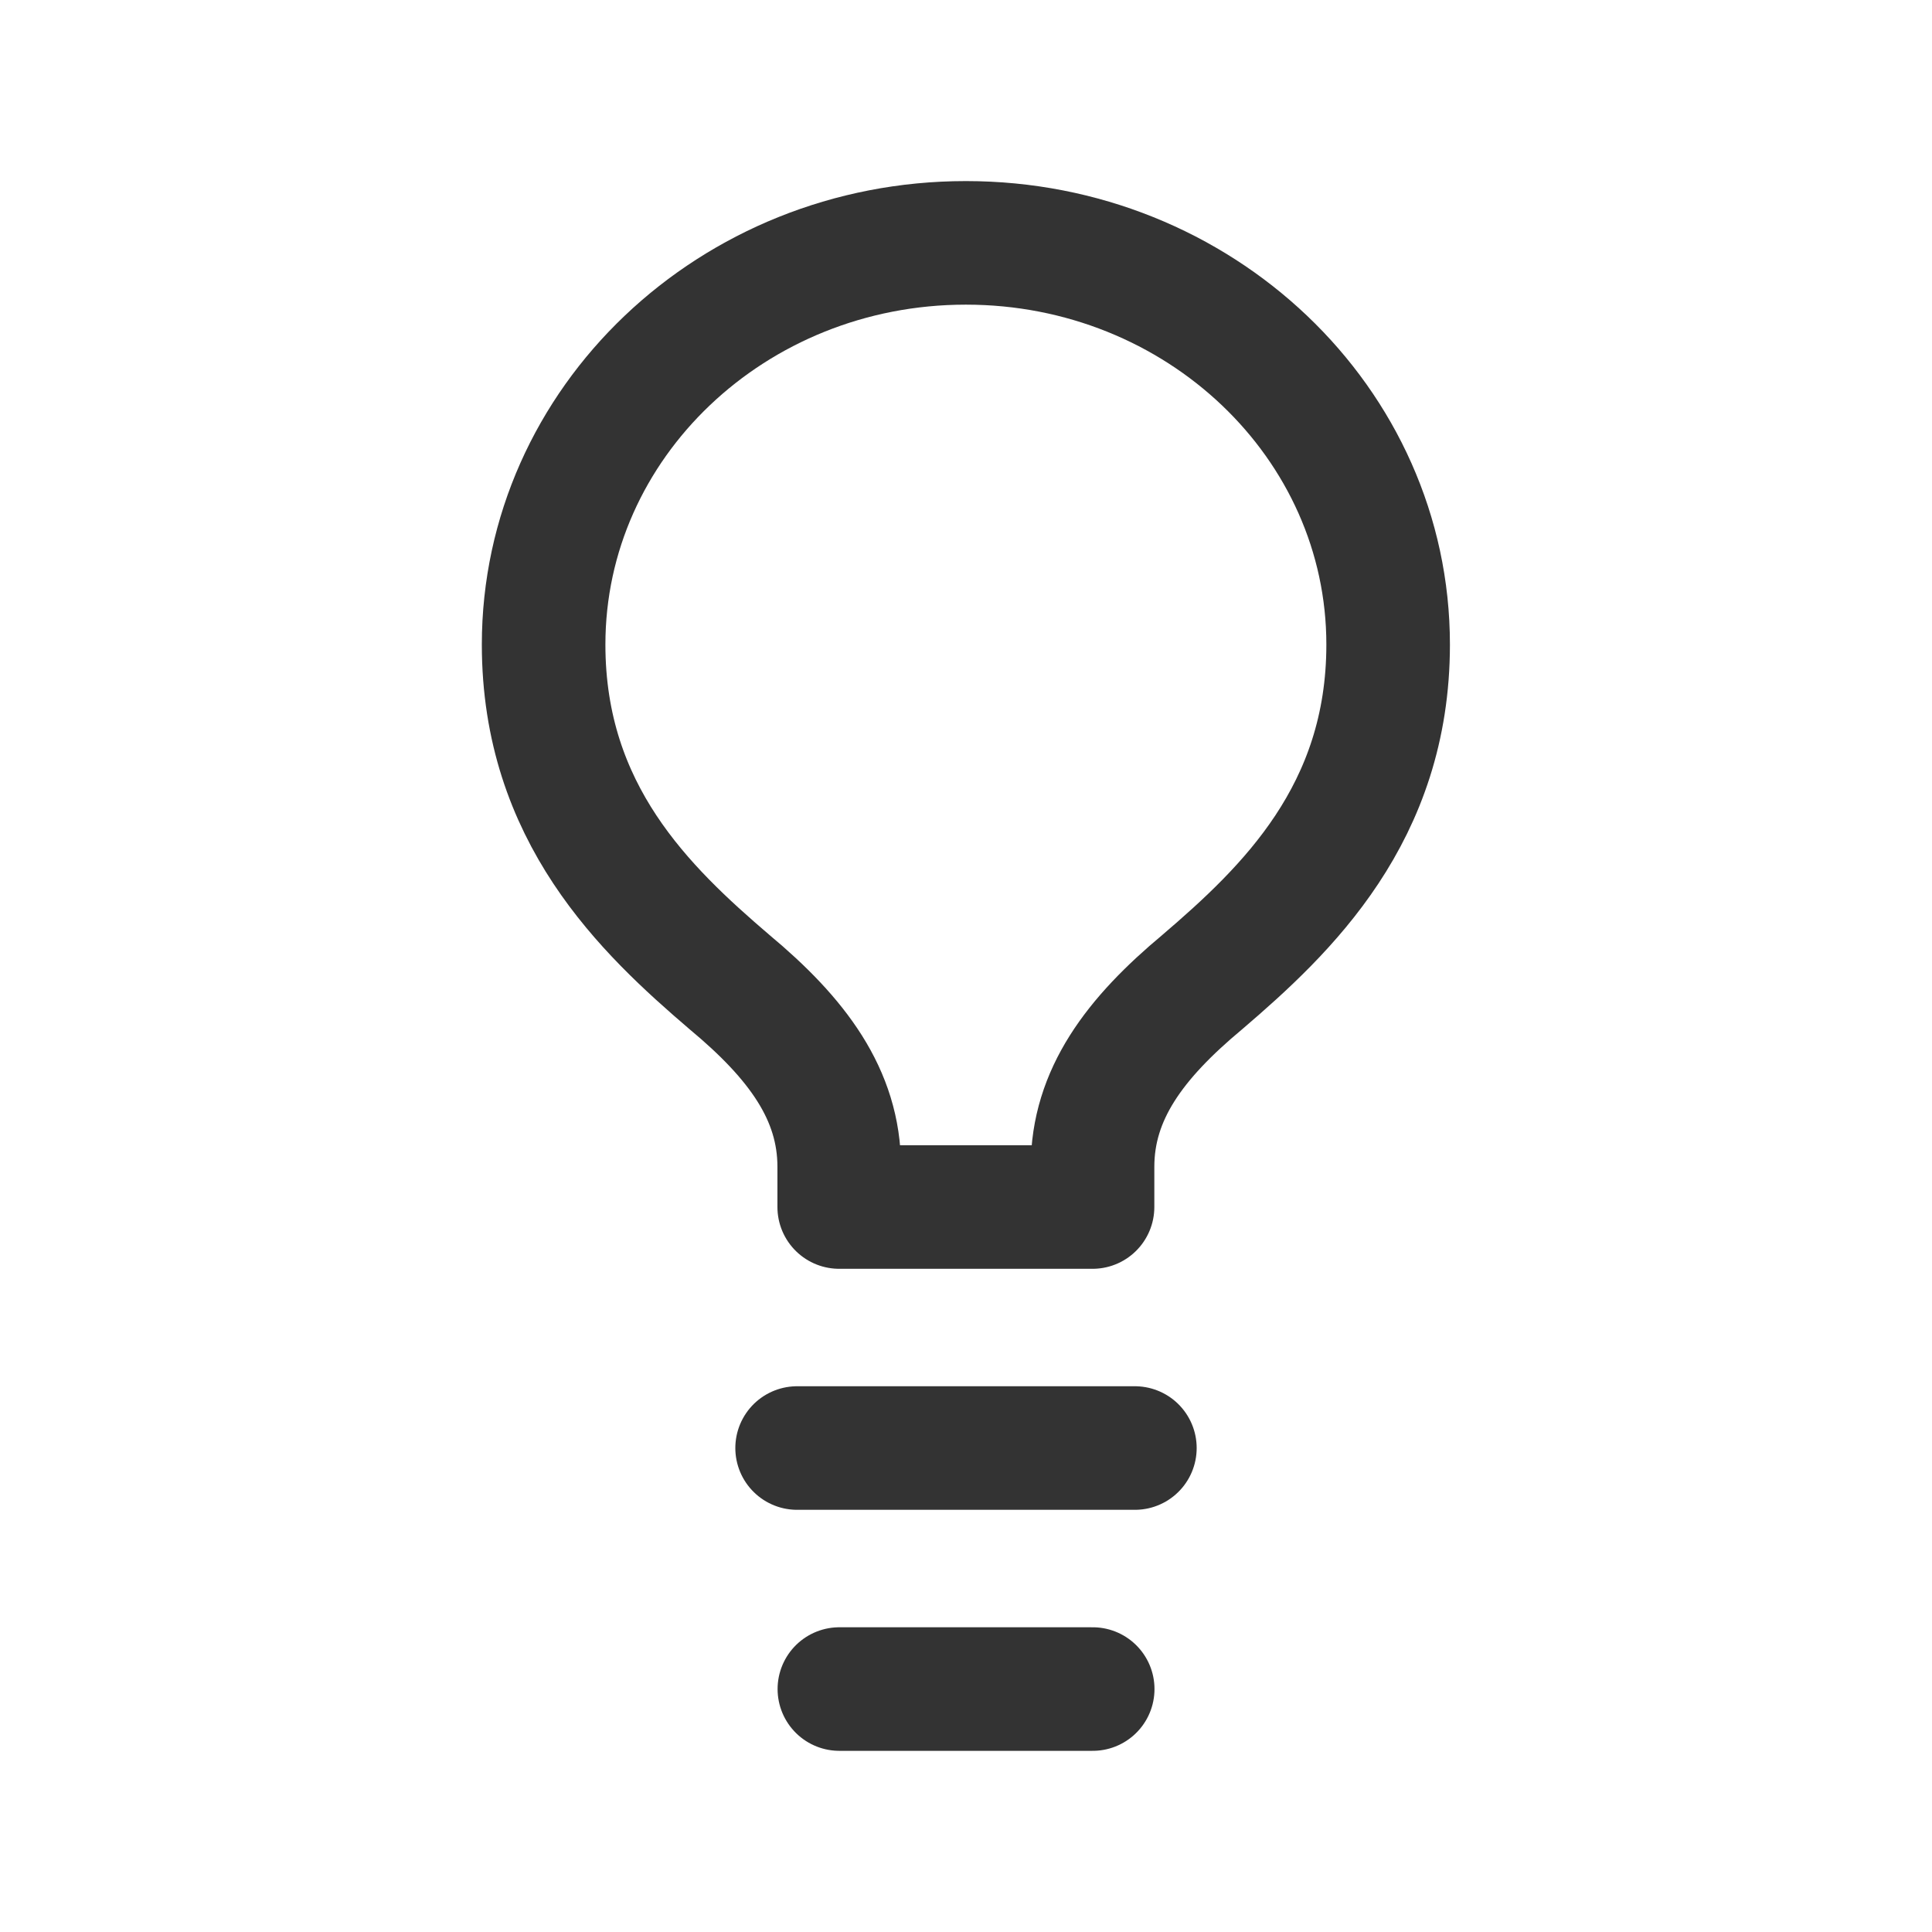
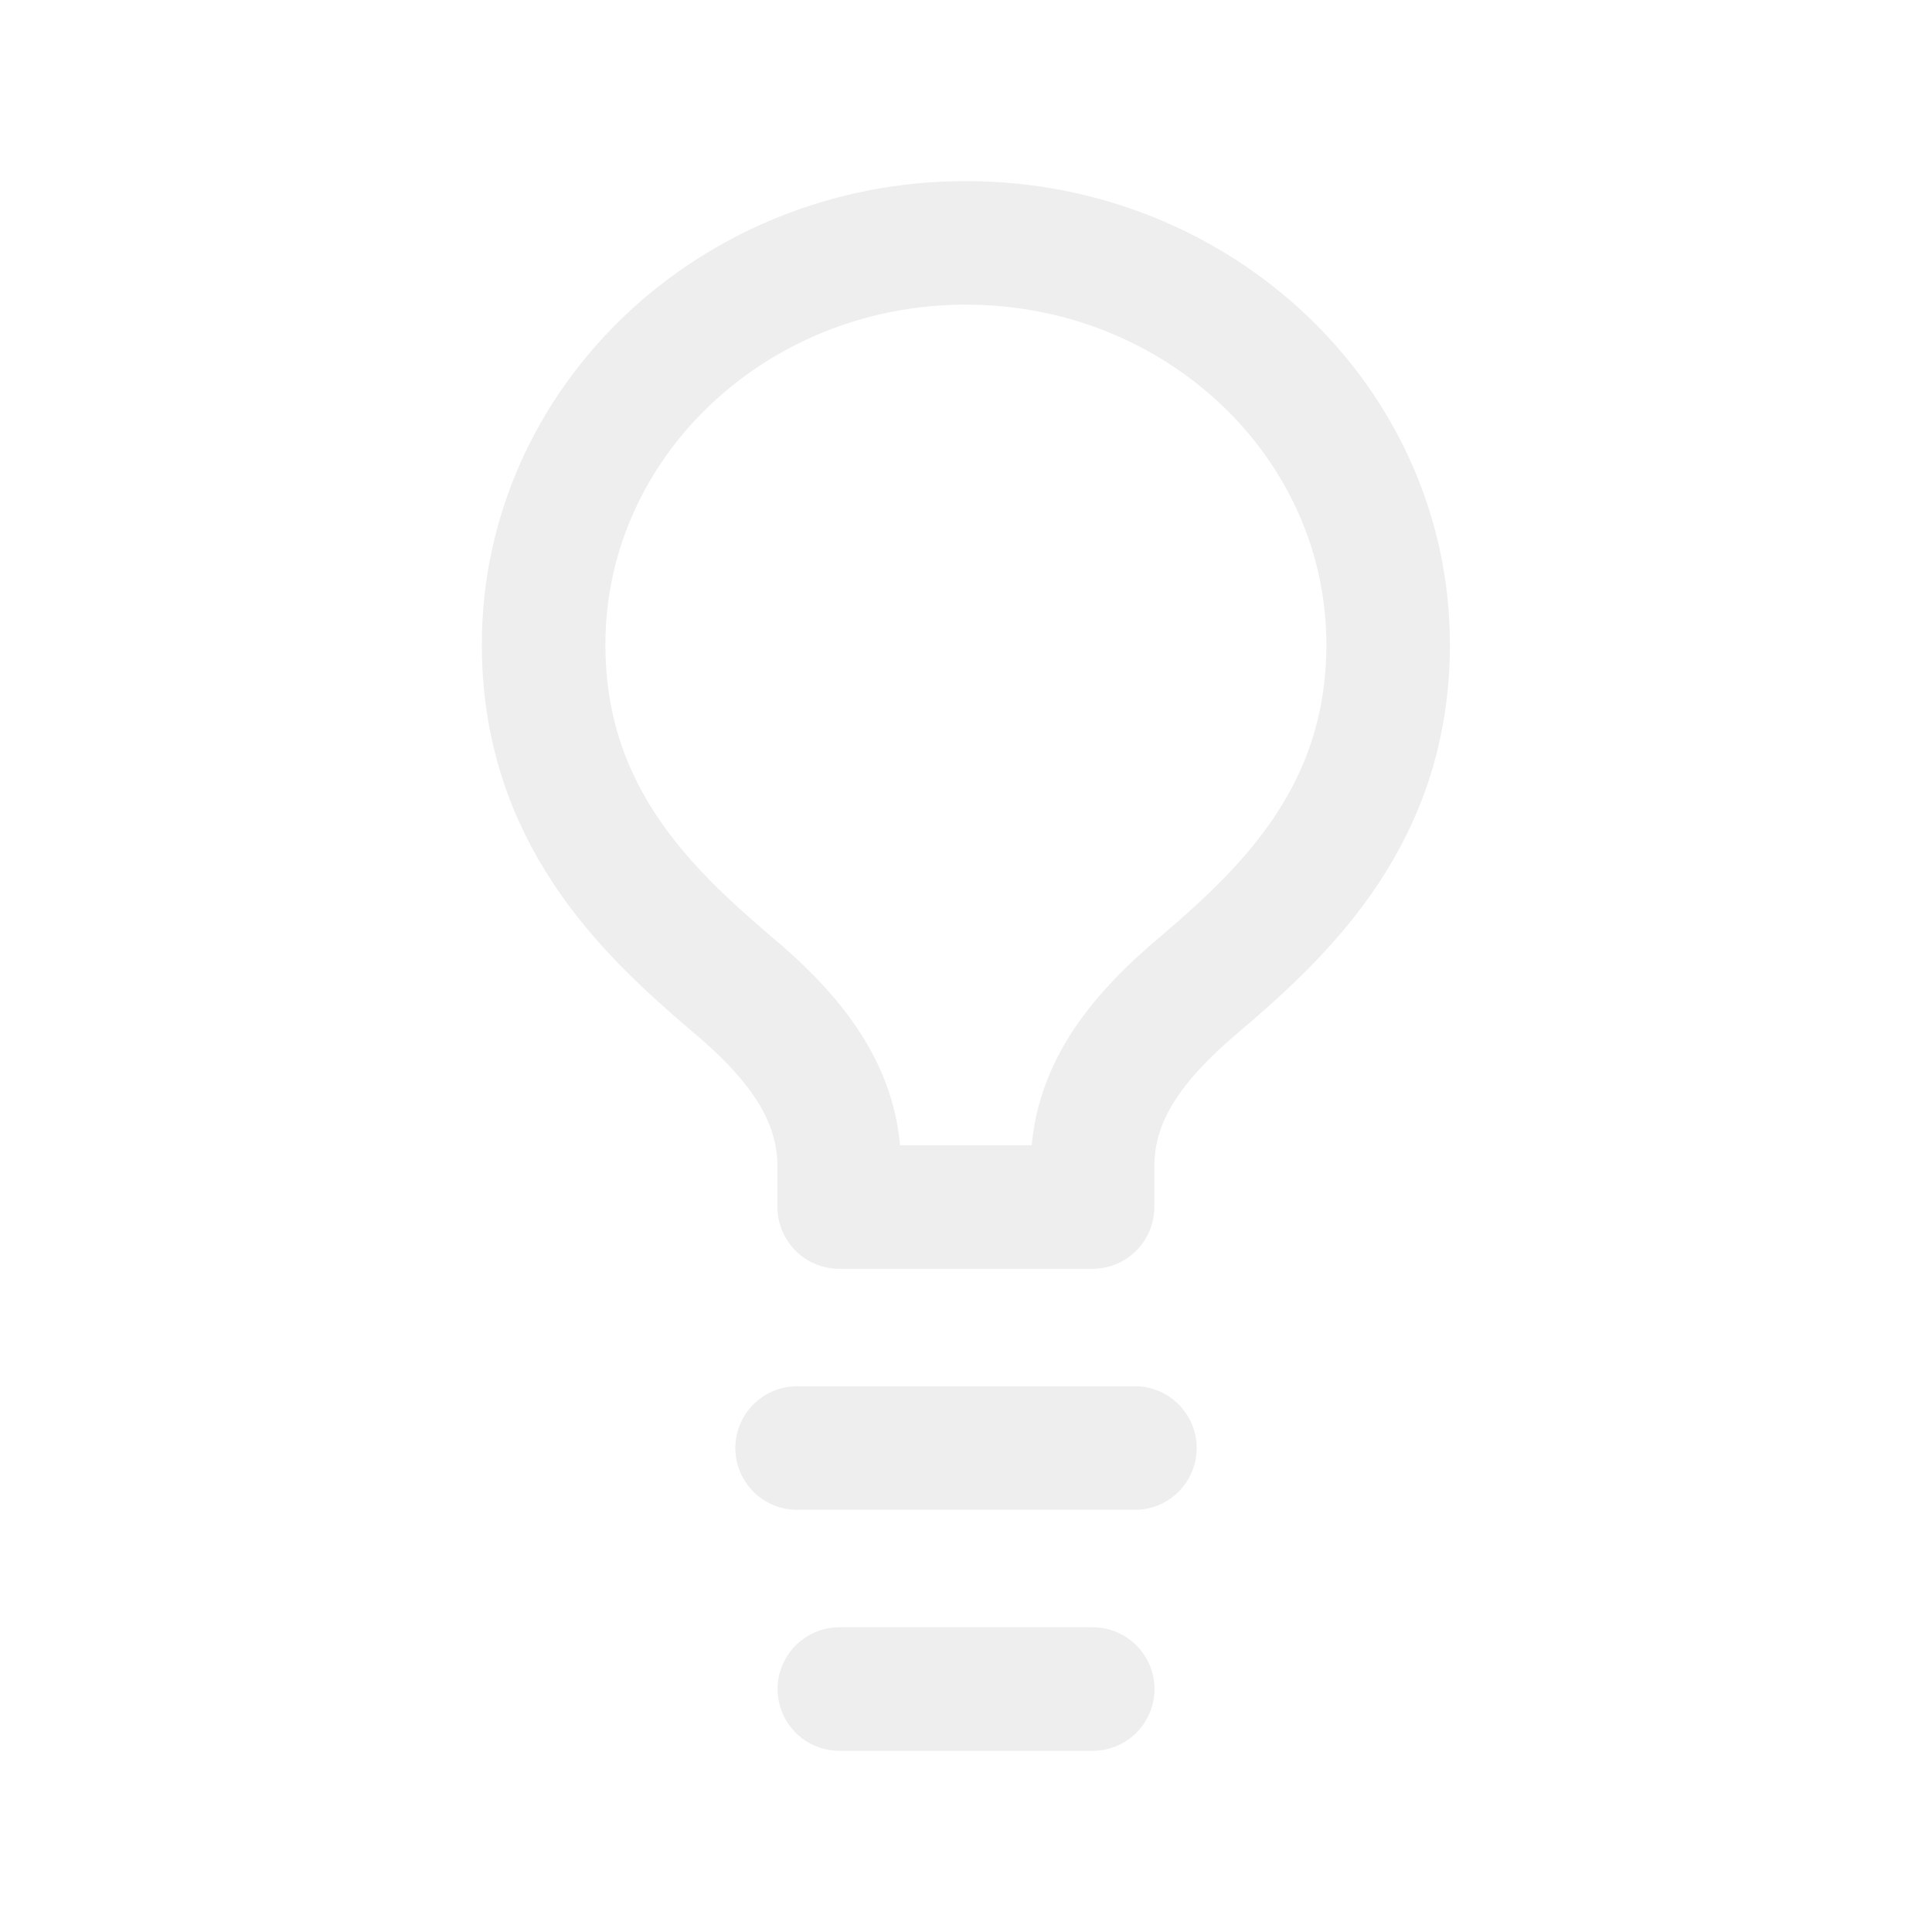
- <svg xmlns="http://www.w3.org/2000/svg" fill="none" stroke="#333333" stroke-linecap="round" stroke-linejoin="round" version="1.1" viewBox="0 0 24 24">
+ <svg xmlns="http://www.w3.org/2000/svg" fill="none" stroke="#eeeeee" stroke-linecap="round" stroke-linejoin="round" version="1.1" viewBox="0 0 24 24">
  <path d="m12 3.017a5.244 4.99 0 0 1 5.244 4.99c0 2.096-1.259 3.294-2.308 4.192-0.839 0.699-1.364 1.397-1.364 2.296v0.499h-3.147v-0.499c0-0.898-0.524-1.597-1.364-2.296-1.049-0.898-2.308-2.096-2.308-4.192a5.244 4.99 0 0 1 5.244-4.99z" stroke-width="1.535" />
  <path d="m9.902 17.988h4.196m-3.671 2.994h3.147" stroke-width="1.535" />
</svg>
